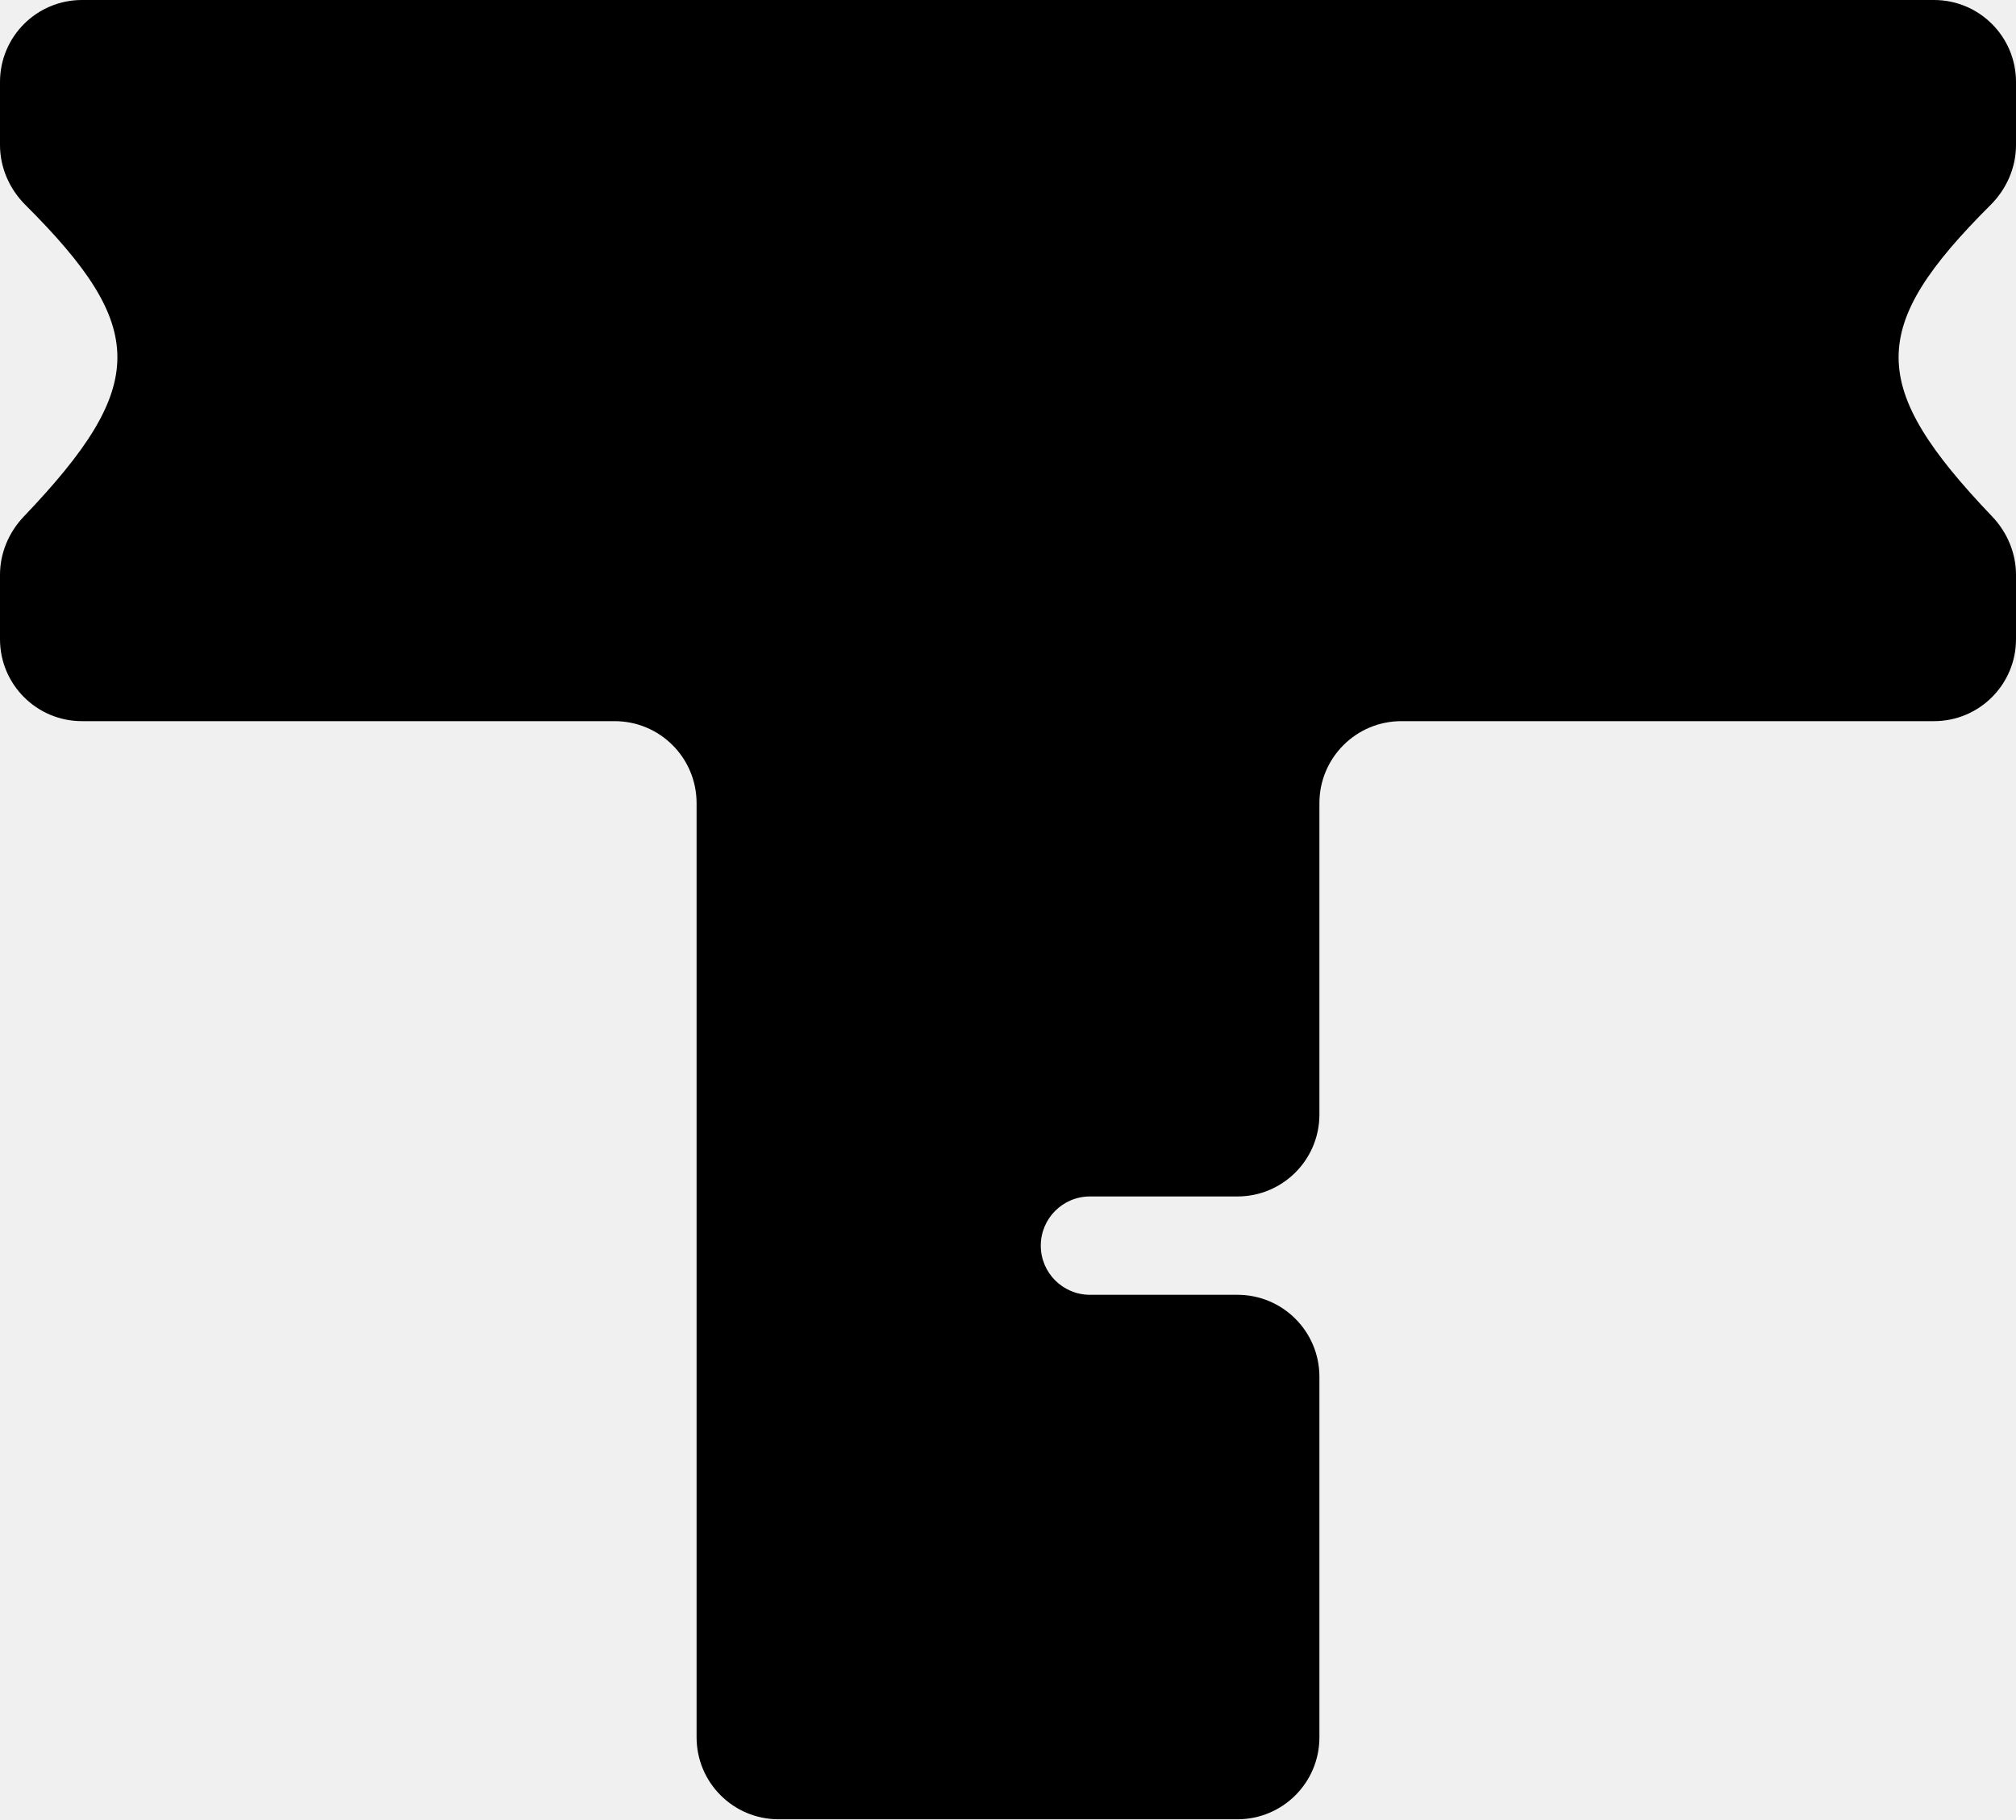
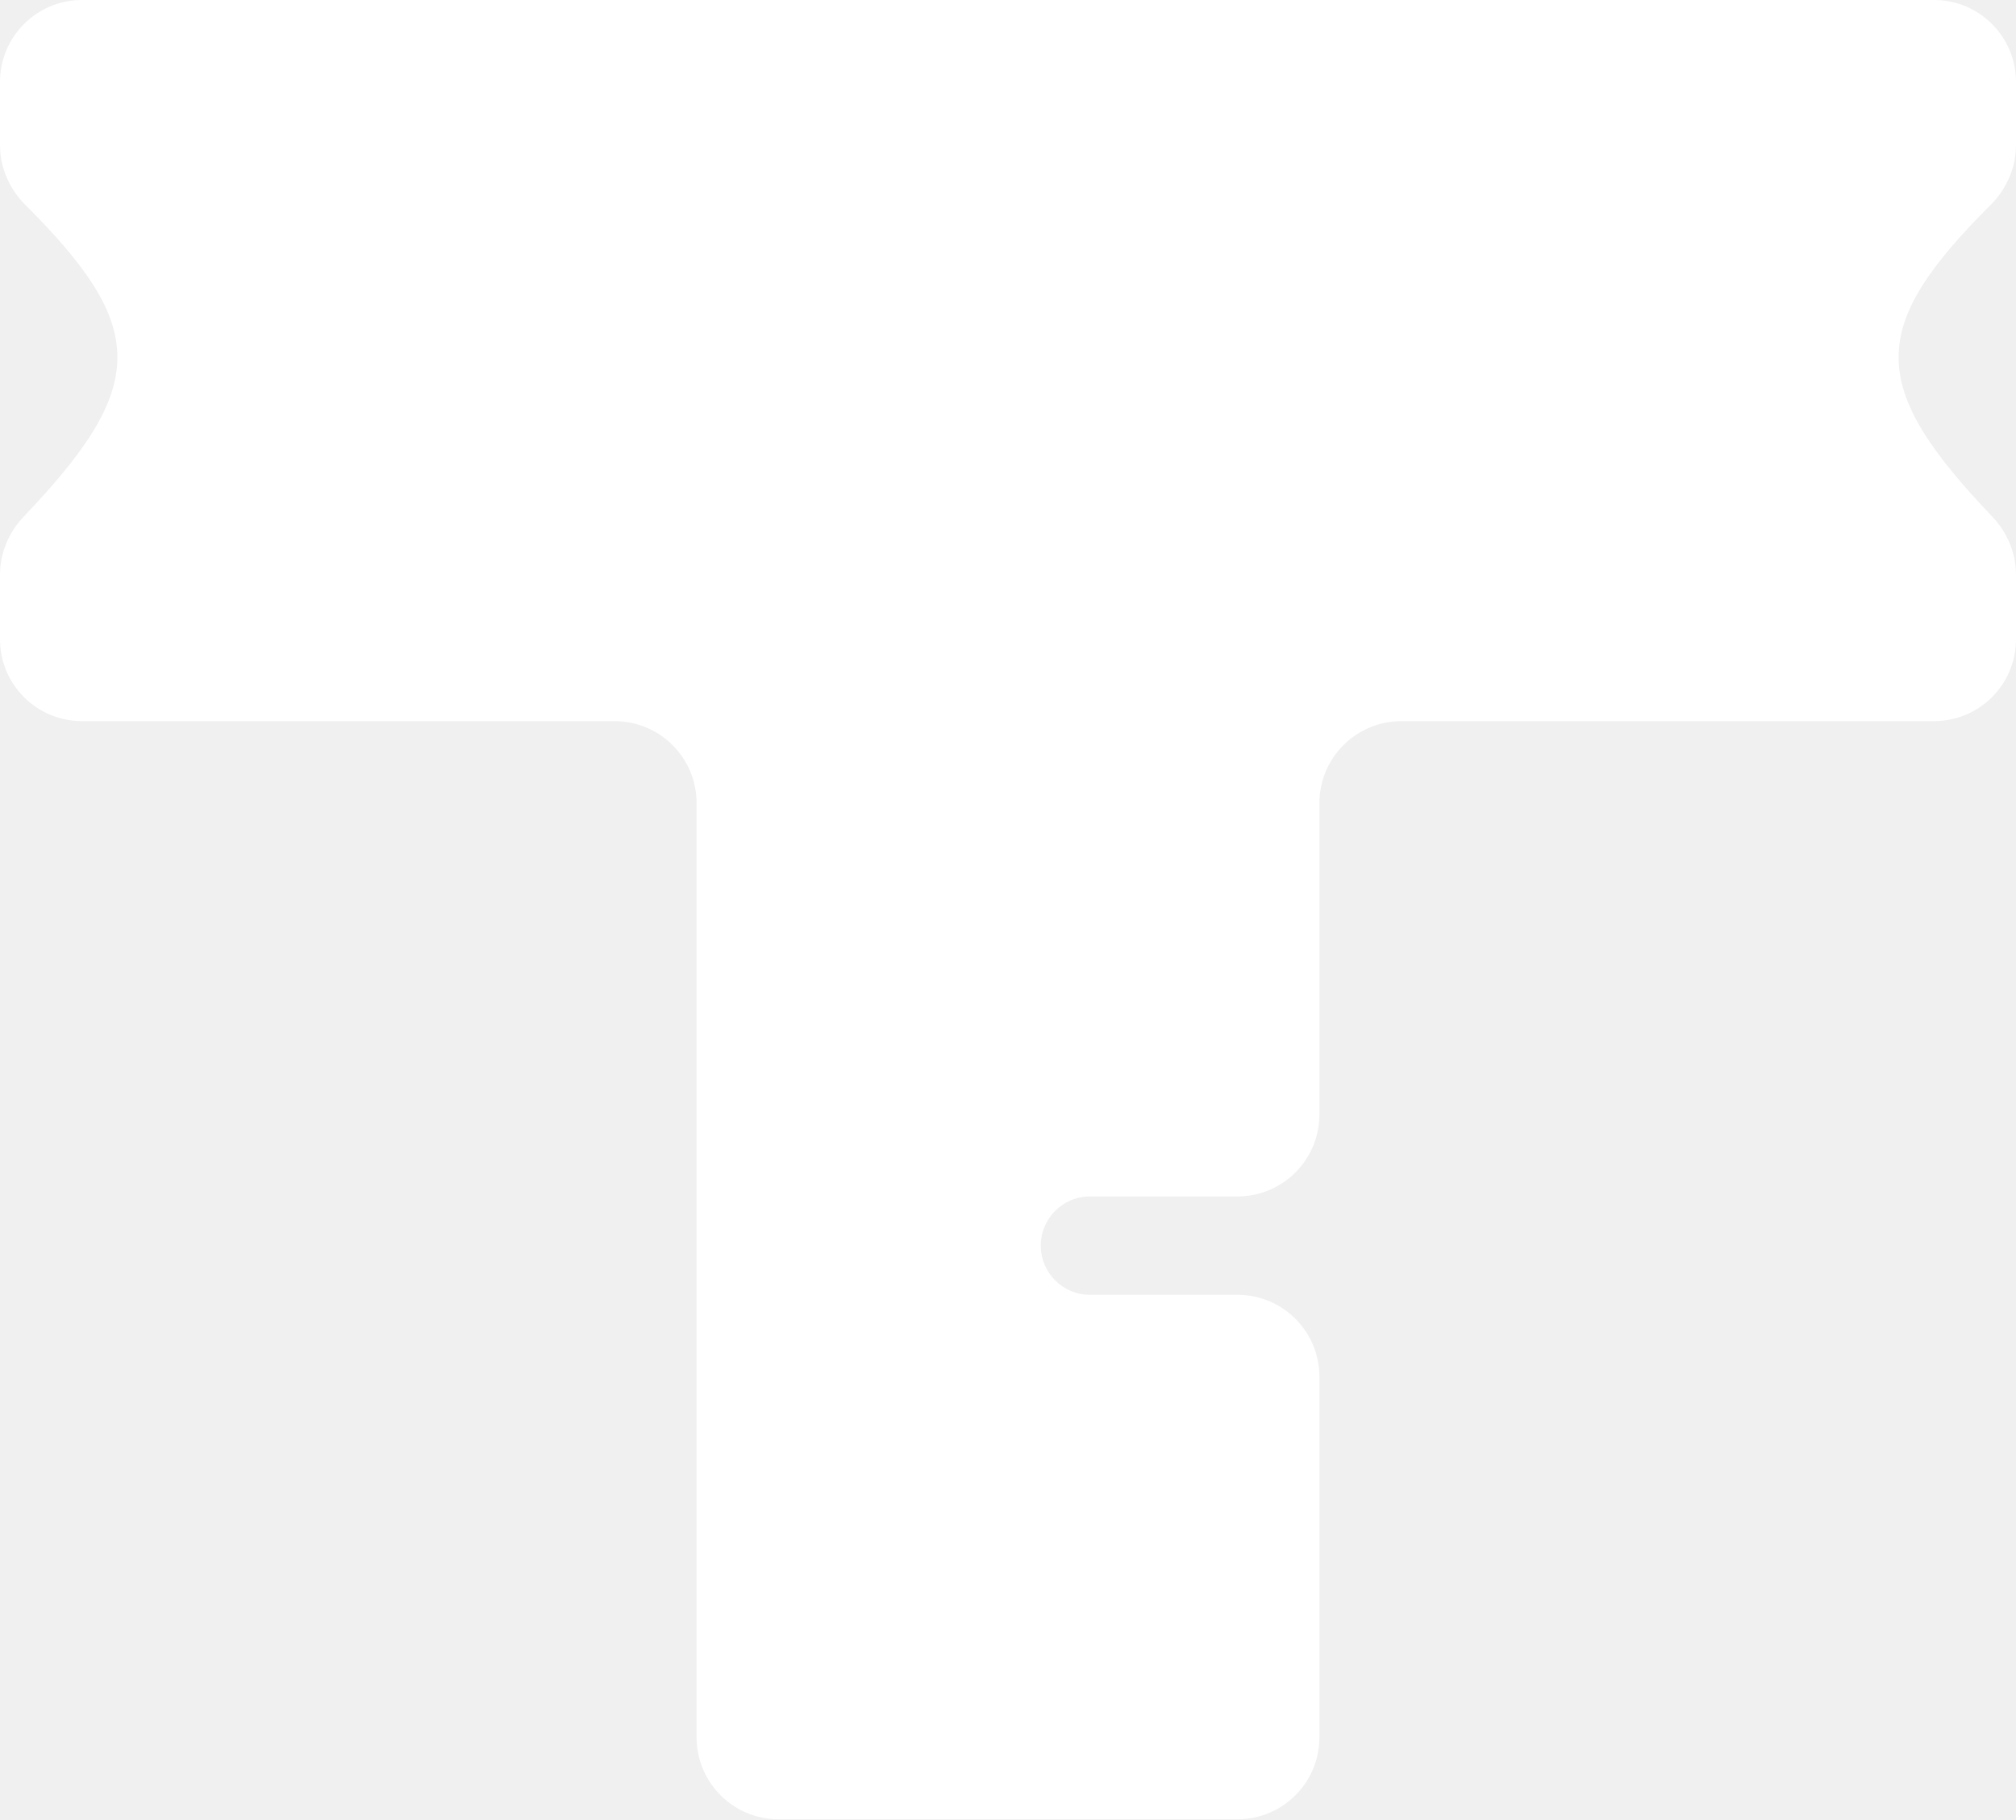
<svg xmlns="http://www.w3.org/2000/svg" width="123" height="111" viewBox="0 0 123 111" fill="none">
-   <path d="M37.5 44H5C2.239 44 0 41.761 0 39V35.071C0 33.745 0.537 32.474 1.453 31.515C9.07 23.538 9.03 19.964 1.546 12.5C0.574 11.531 0 10.222 0 8.849V5C0 2.239 2.239 0 5 0H32.5H37H118C120.761 0 123 2.239 123 5V8.849C123 10.222 122.426 11.531 121.454 12.5C113.969 19.964 113.93 23.538 121.547 31.515C122.463 32.474 123 33.745 123 35.071V39C123 41.761 120.761 44 118 44H85.5C82.739 44 80.5 46.239 80.5 49V68C80.5 70.761 78.261 73 75.5 73H66.5C64.843 73 63.5 74.343 63.5 76C63.5 77.657 64.843 79 66.5 79H75.5C78.261 79 80.5 81.239 80.5 84V106C80.5 108.761 78.261 111 75.5 111H61.5H47.5C44.739 111 42.5 108.761 42.5 106V49C42.5 46.239 40.261 44 37.5 44Z" fill="black" />
+   <path d="M37.5 44H5C2.239 44 0 41.761 0 39V35.071C0 33.745 0.537 32.474 1.453 31.515C9.07 23.538 9.03 19.964 1.546 12.5C0.574 11.531 0 10.222 0 8.849V5C0 2.239 2.239 0 5 0H32.5H37H118C120.761 0 123 2.239 123 5V8.849C123 10.222 122.426 11.531 121.454 12.5C113.969 19.964 113.93 23.538 121.547 31.515C122.463 32.474 123 33.745 123 35.071V39C123 41.761 120.761 44 118 44H85.5C82.739 44 80.5 46.239 80.5 49V68C80.5 70.761 78.261 73 75.5 73H66.5C64.843 73 63.5 74.343 63.5 76C63.5 77.657 64.843 79 66.5 79H75.5C78.261 79 80.5 81.239 80.5 84V106C80.5 108.761 78.261 111 75.5 111H61.5H47.5C44.739 111 42.5 108.761 42.5 106V49C42.5 46.239 40.261 44 37.5 44Z" fill="white" />
</svg>
